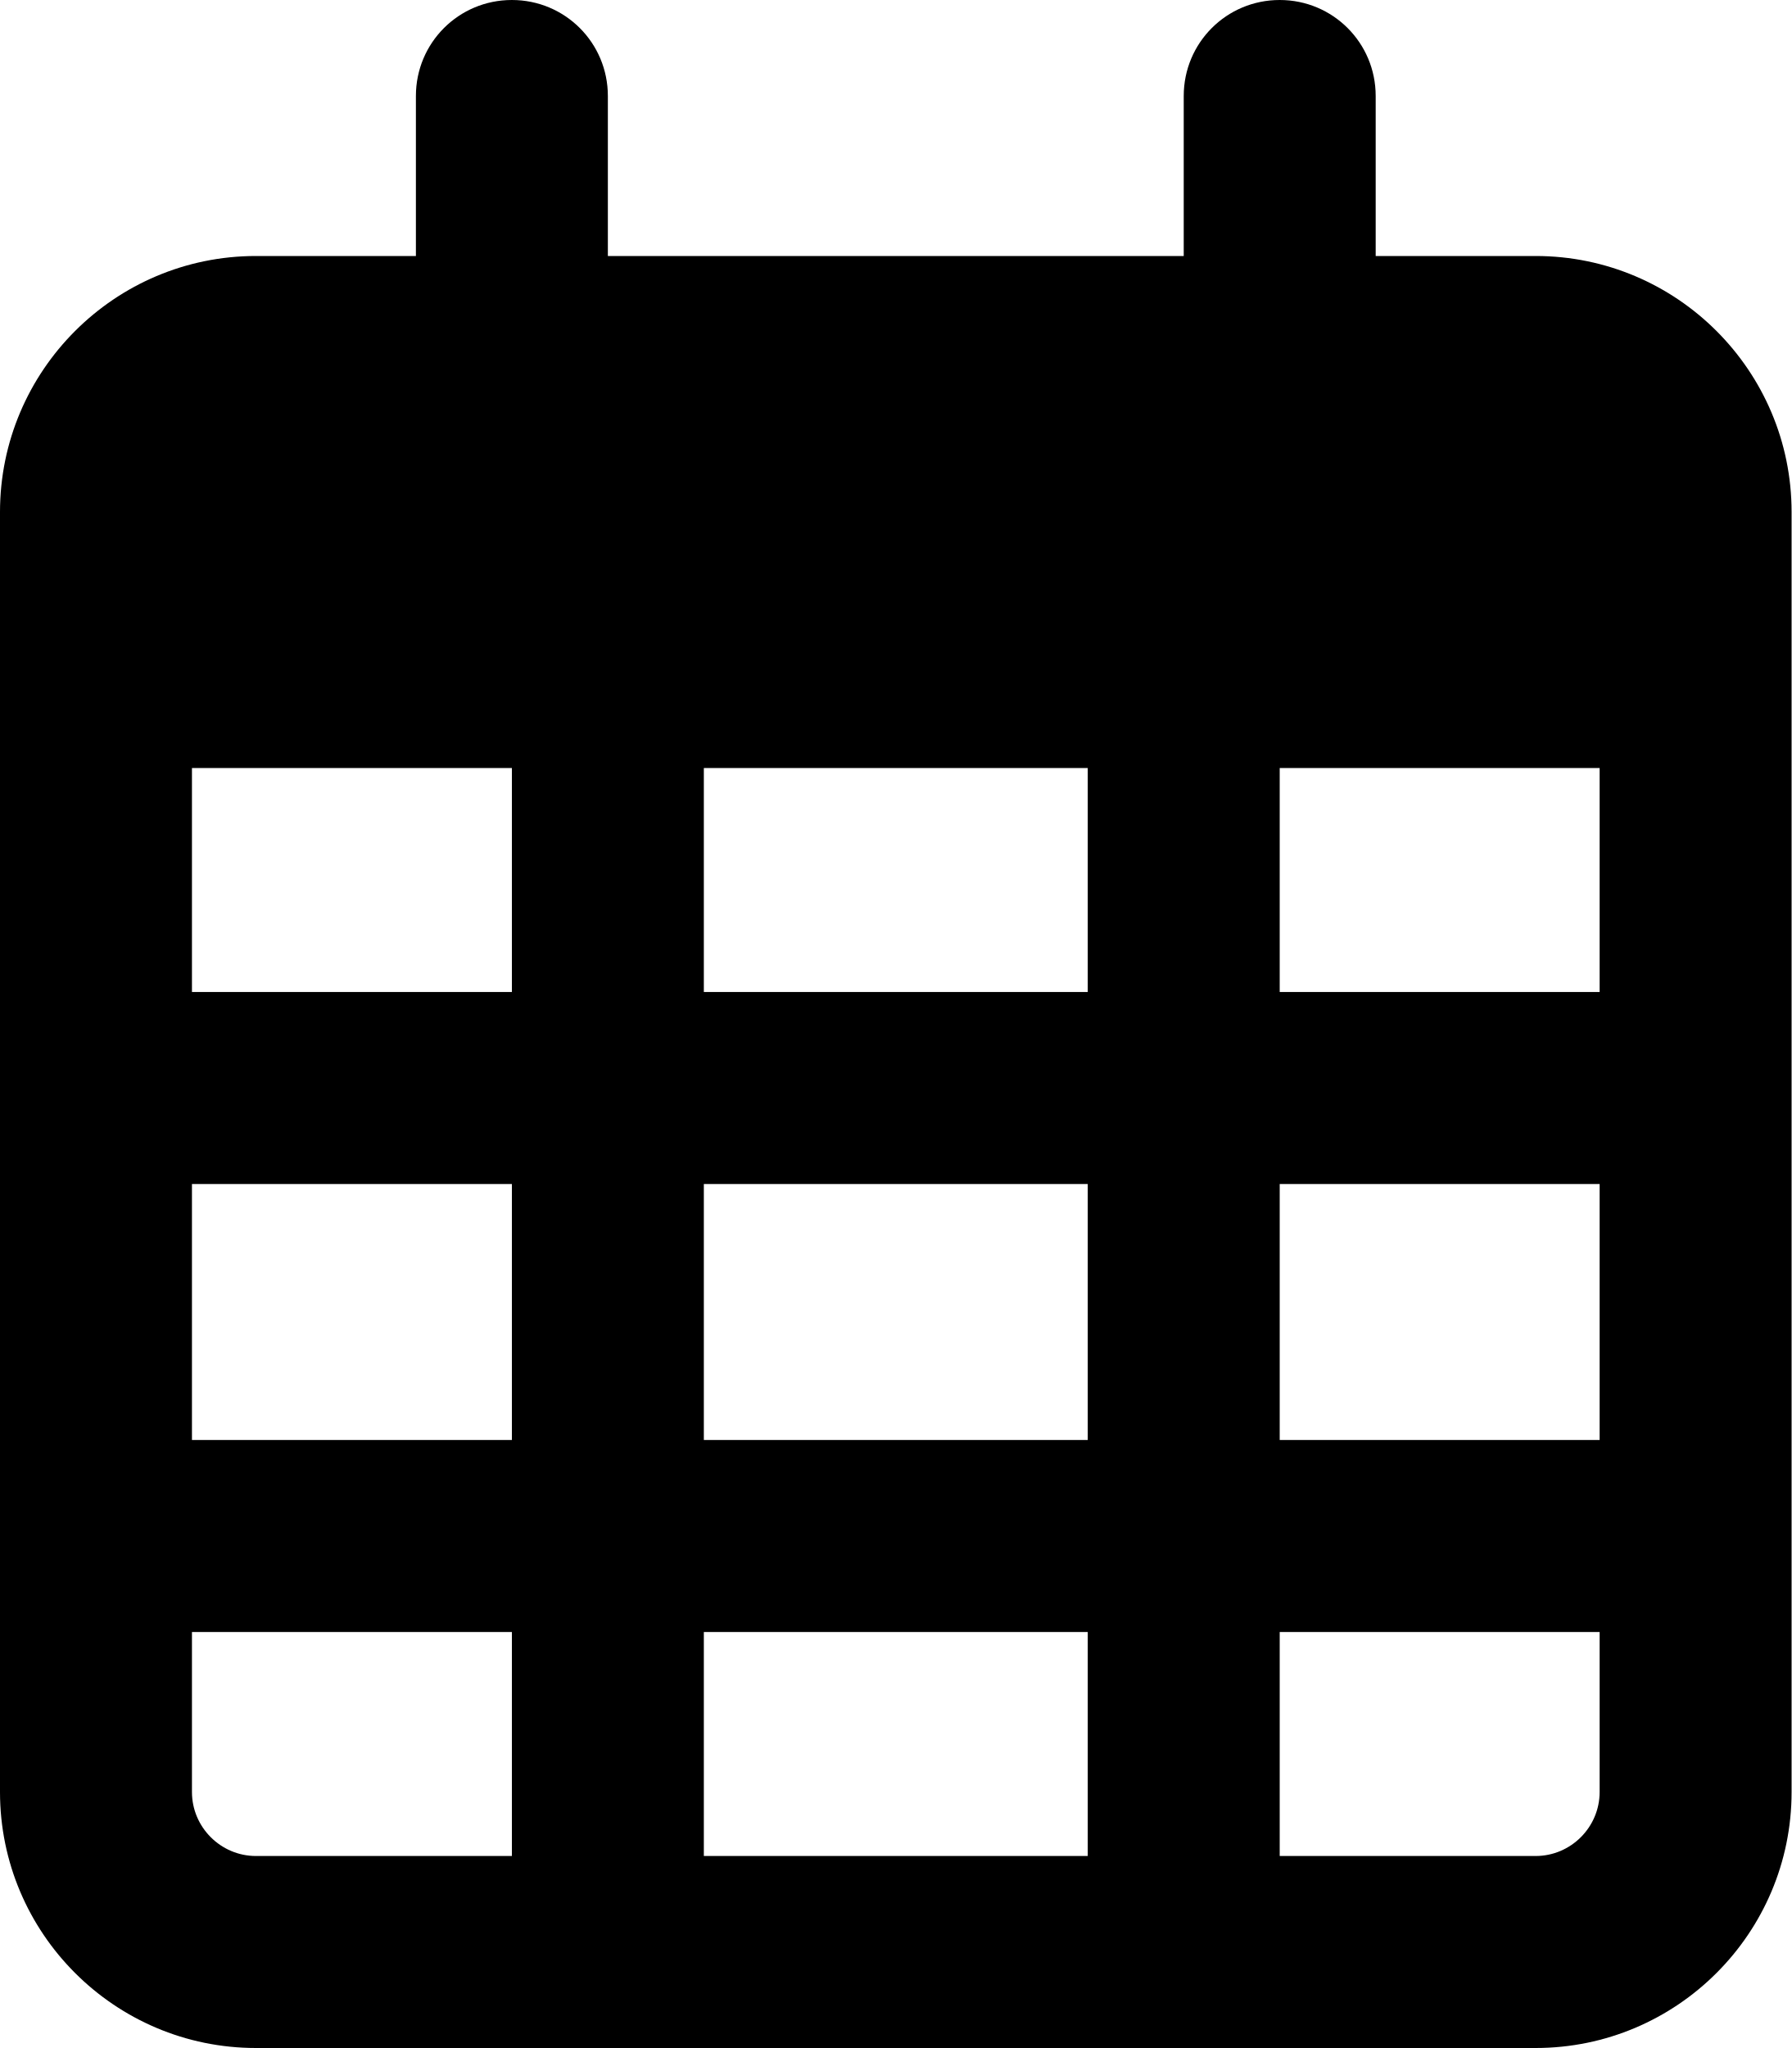
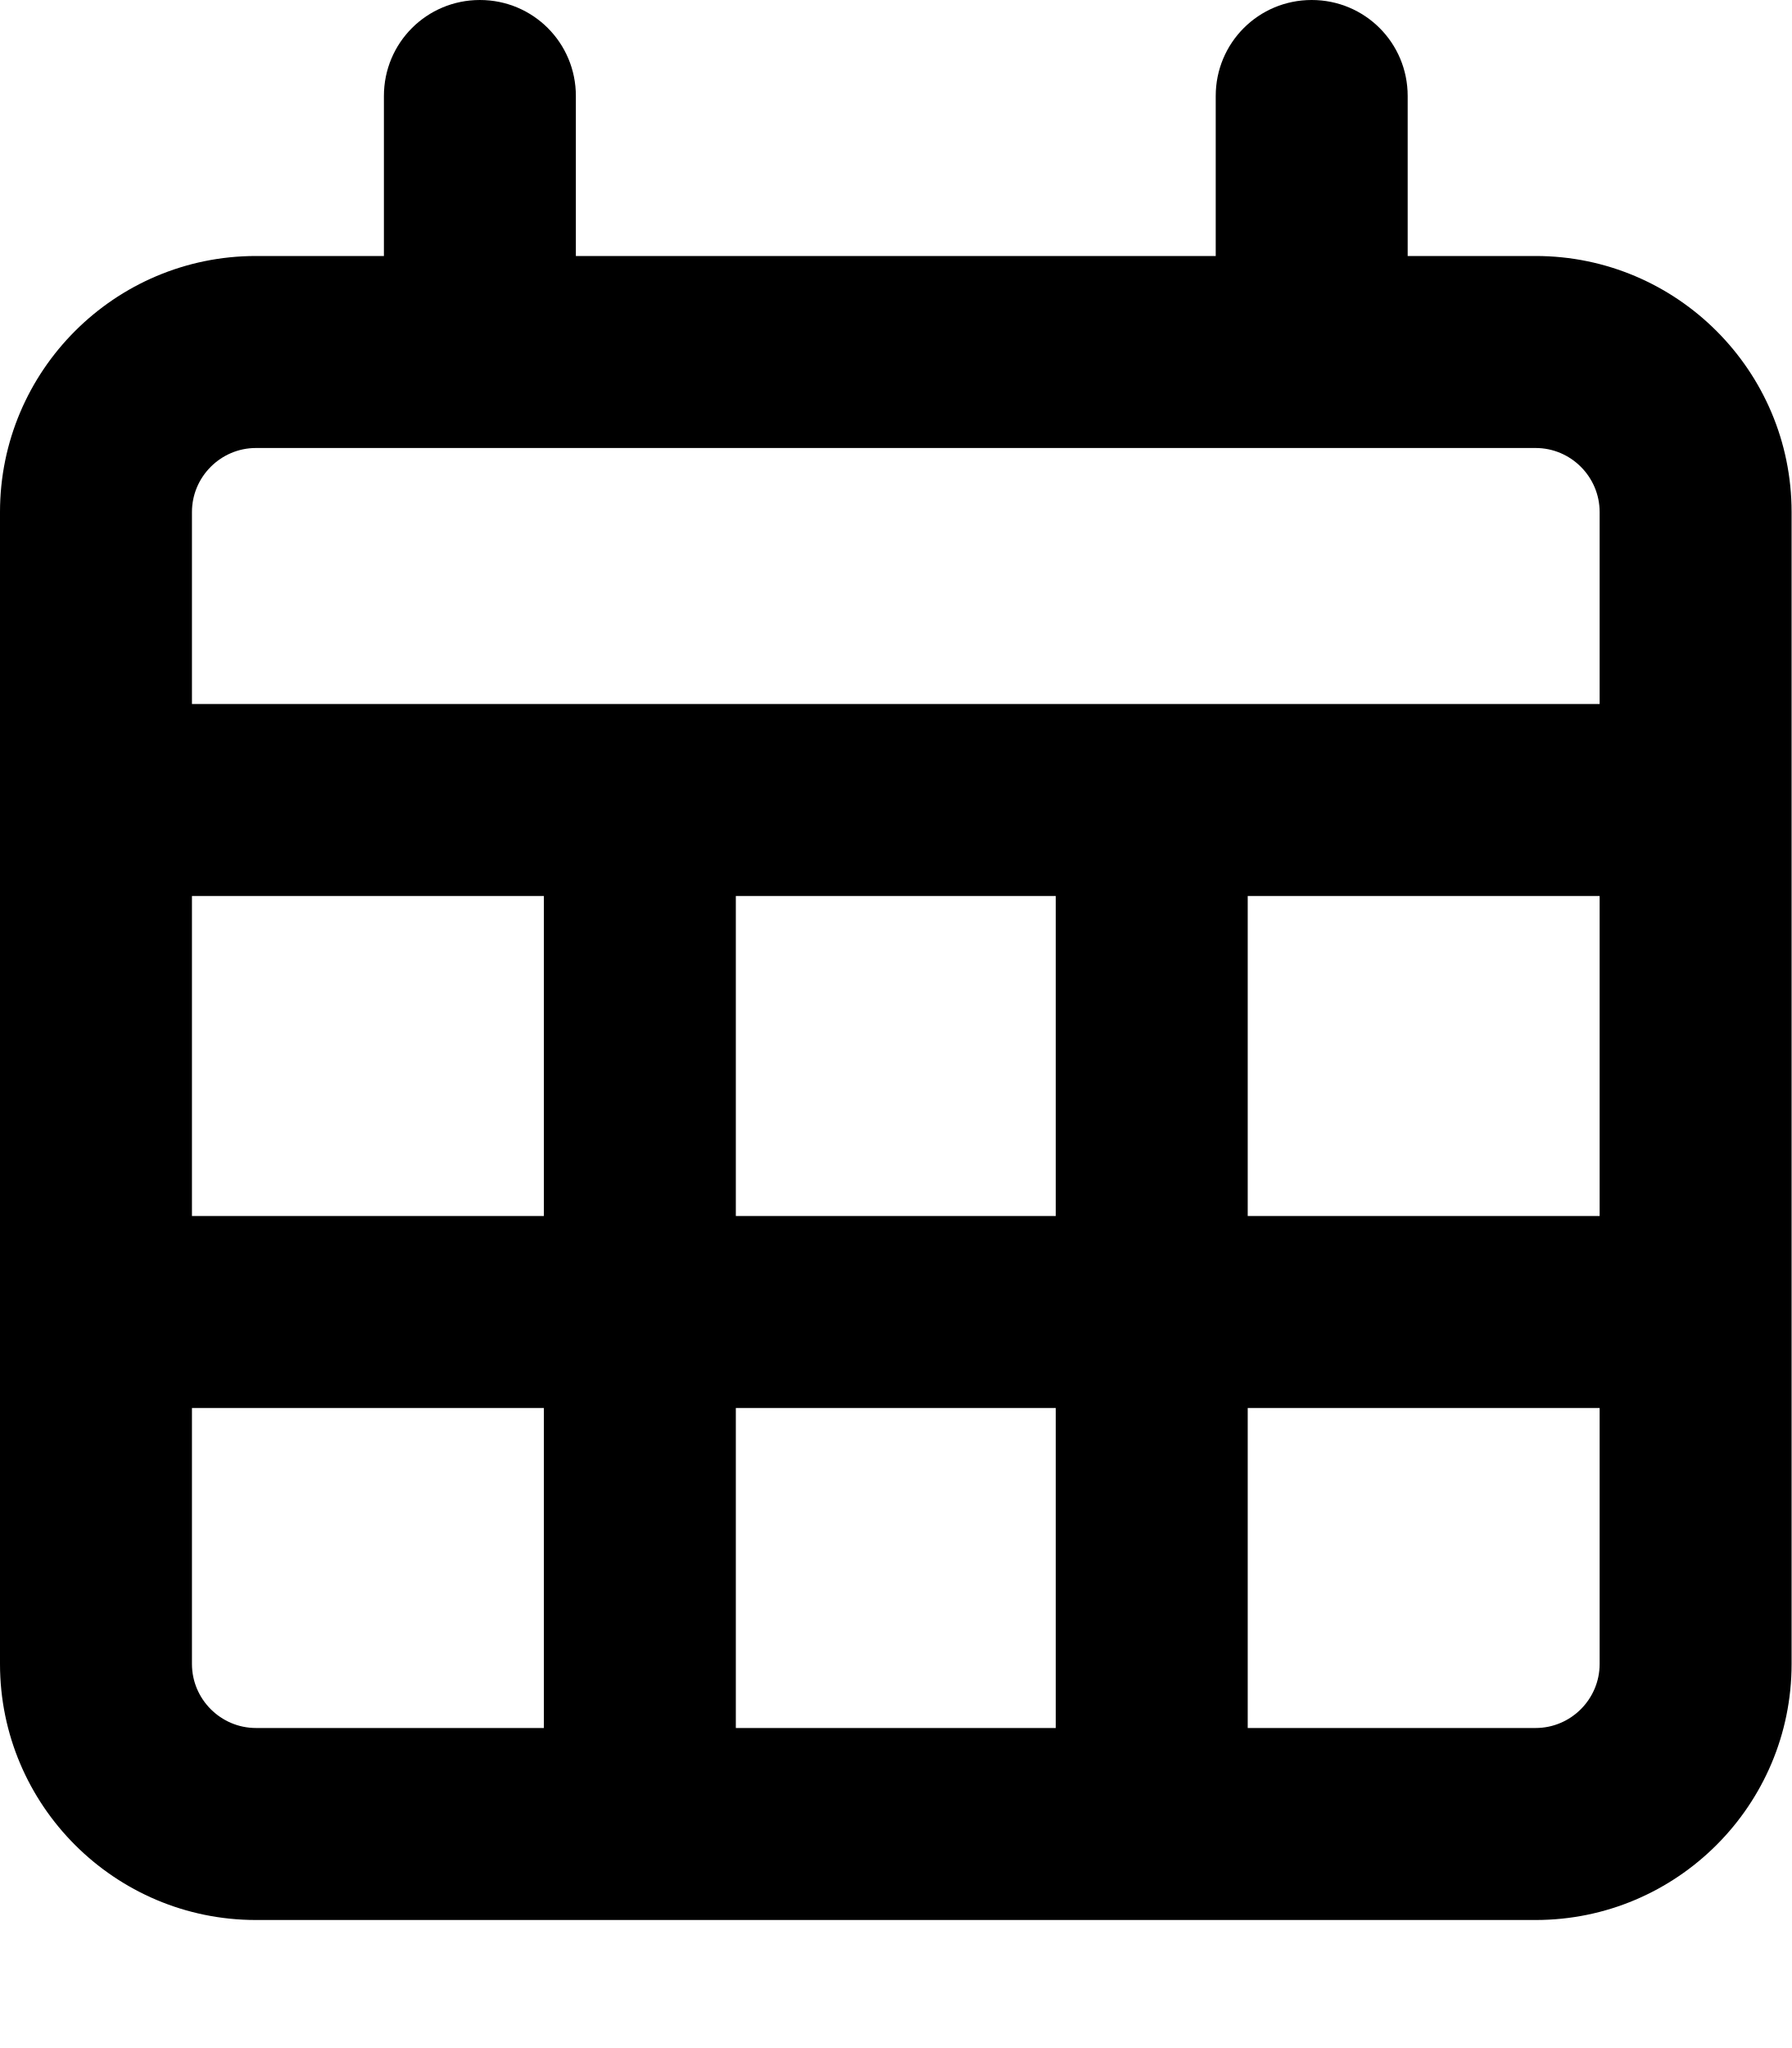
<svg xmlns="http://www.w3.org/2000/svg" viewBox="0 0 448 512">
-   <path d="M152 24c0-13.3-10.7-24-24-24s-24 10.7-24 24l0 40L64 64C28.7 64 0 92.7 0 128l0 16 0 48L0 448c0 35.3 28.7 64 64 64l320 0c35.3 0 64-28.7 64-64l0-256 0-48 0-16c0-35.3-28.7-64-64-64l-40 0 0-40c0-13.3-10.7-24-24-24s-24 10.7-24 24l0 40L152 64l0-40zM48 192l80 0 0 56-80 0 0-56zm0 104l80 0 0 64-80 0 0-64zm128 0l96 0 0 64-96 0 0-64zm144 0l80 0 0 64-80 0 0-64zm80-48l-80 0 0-56 80 0 0 56zm0 160l0 40c0 8.8-7.2 16-16 16l-64 0 0-56 80 0zm-128 0l0 56-96 0 0-56 96 0zm-144 0l0 56-64 0c-8.8 0-16-7.2-16-16l0-40 80 0zM272 248l-96 0 0-56 96 0 0 56z" />
+   <path fill="currentColor" d="M120 0c13.3 0 24 10.7 24 24l0 40 160 0 0-40c0-13.3 10.7-24 24-24s24 10.7 24 24l0 40 32 0c35.3 0 64 28.7 64 64l0 288c0 35.3-28.7 64-64 64L64 480c-35.3 0-64-28.7-64-64L0 128C0 92.7 28.7 64 64 64l32 0 0-40c0-13.3 10.7-24 24-24zM384 432c8.8 0 16-7.2 16-16l0-64-88 0 0 80 72 0zm16-128l0-80-88 0 0 80 88 0zm-136 0l0-80-80 0 0 80 80 0zm-128 0l0-80-88 0 0 80 88 0zM48 352l0 64c0 8.8 7.2 16 16 16l72 0 0-80-88 0zm136 0l0 80 80 0 0-80-80 0zM120 112l-56 0c-8.8 0-16 7.2-16 16l0 48 352 0 0-48c0-8.8-7.2-16-16-16l-264 0z" />
</svg>
